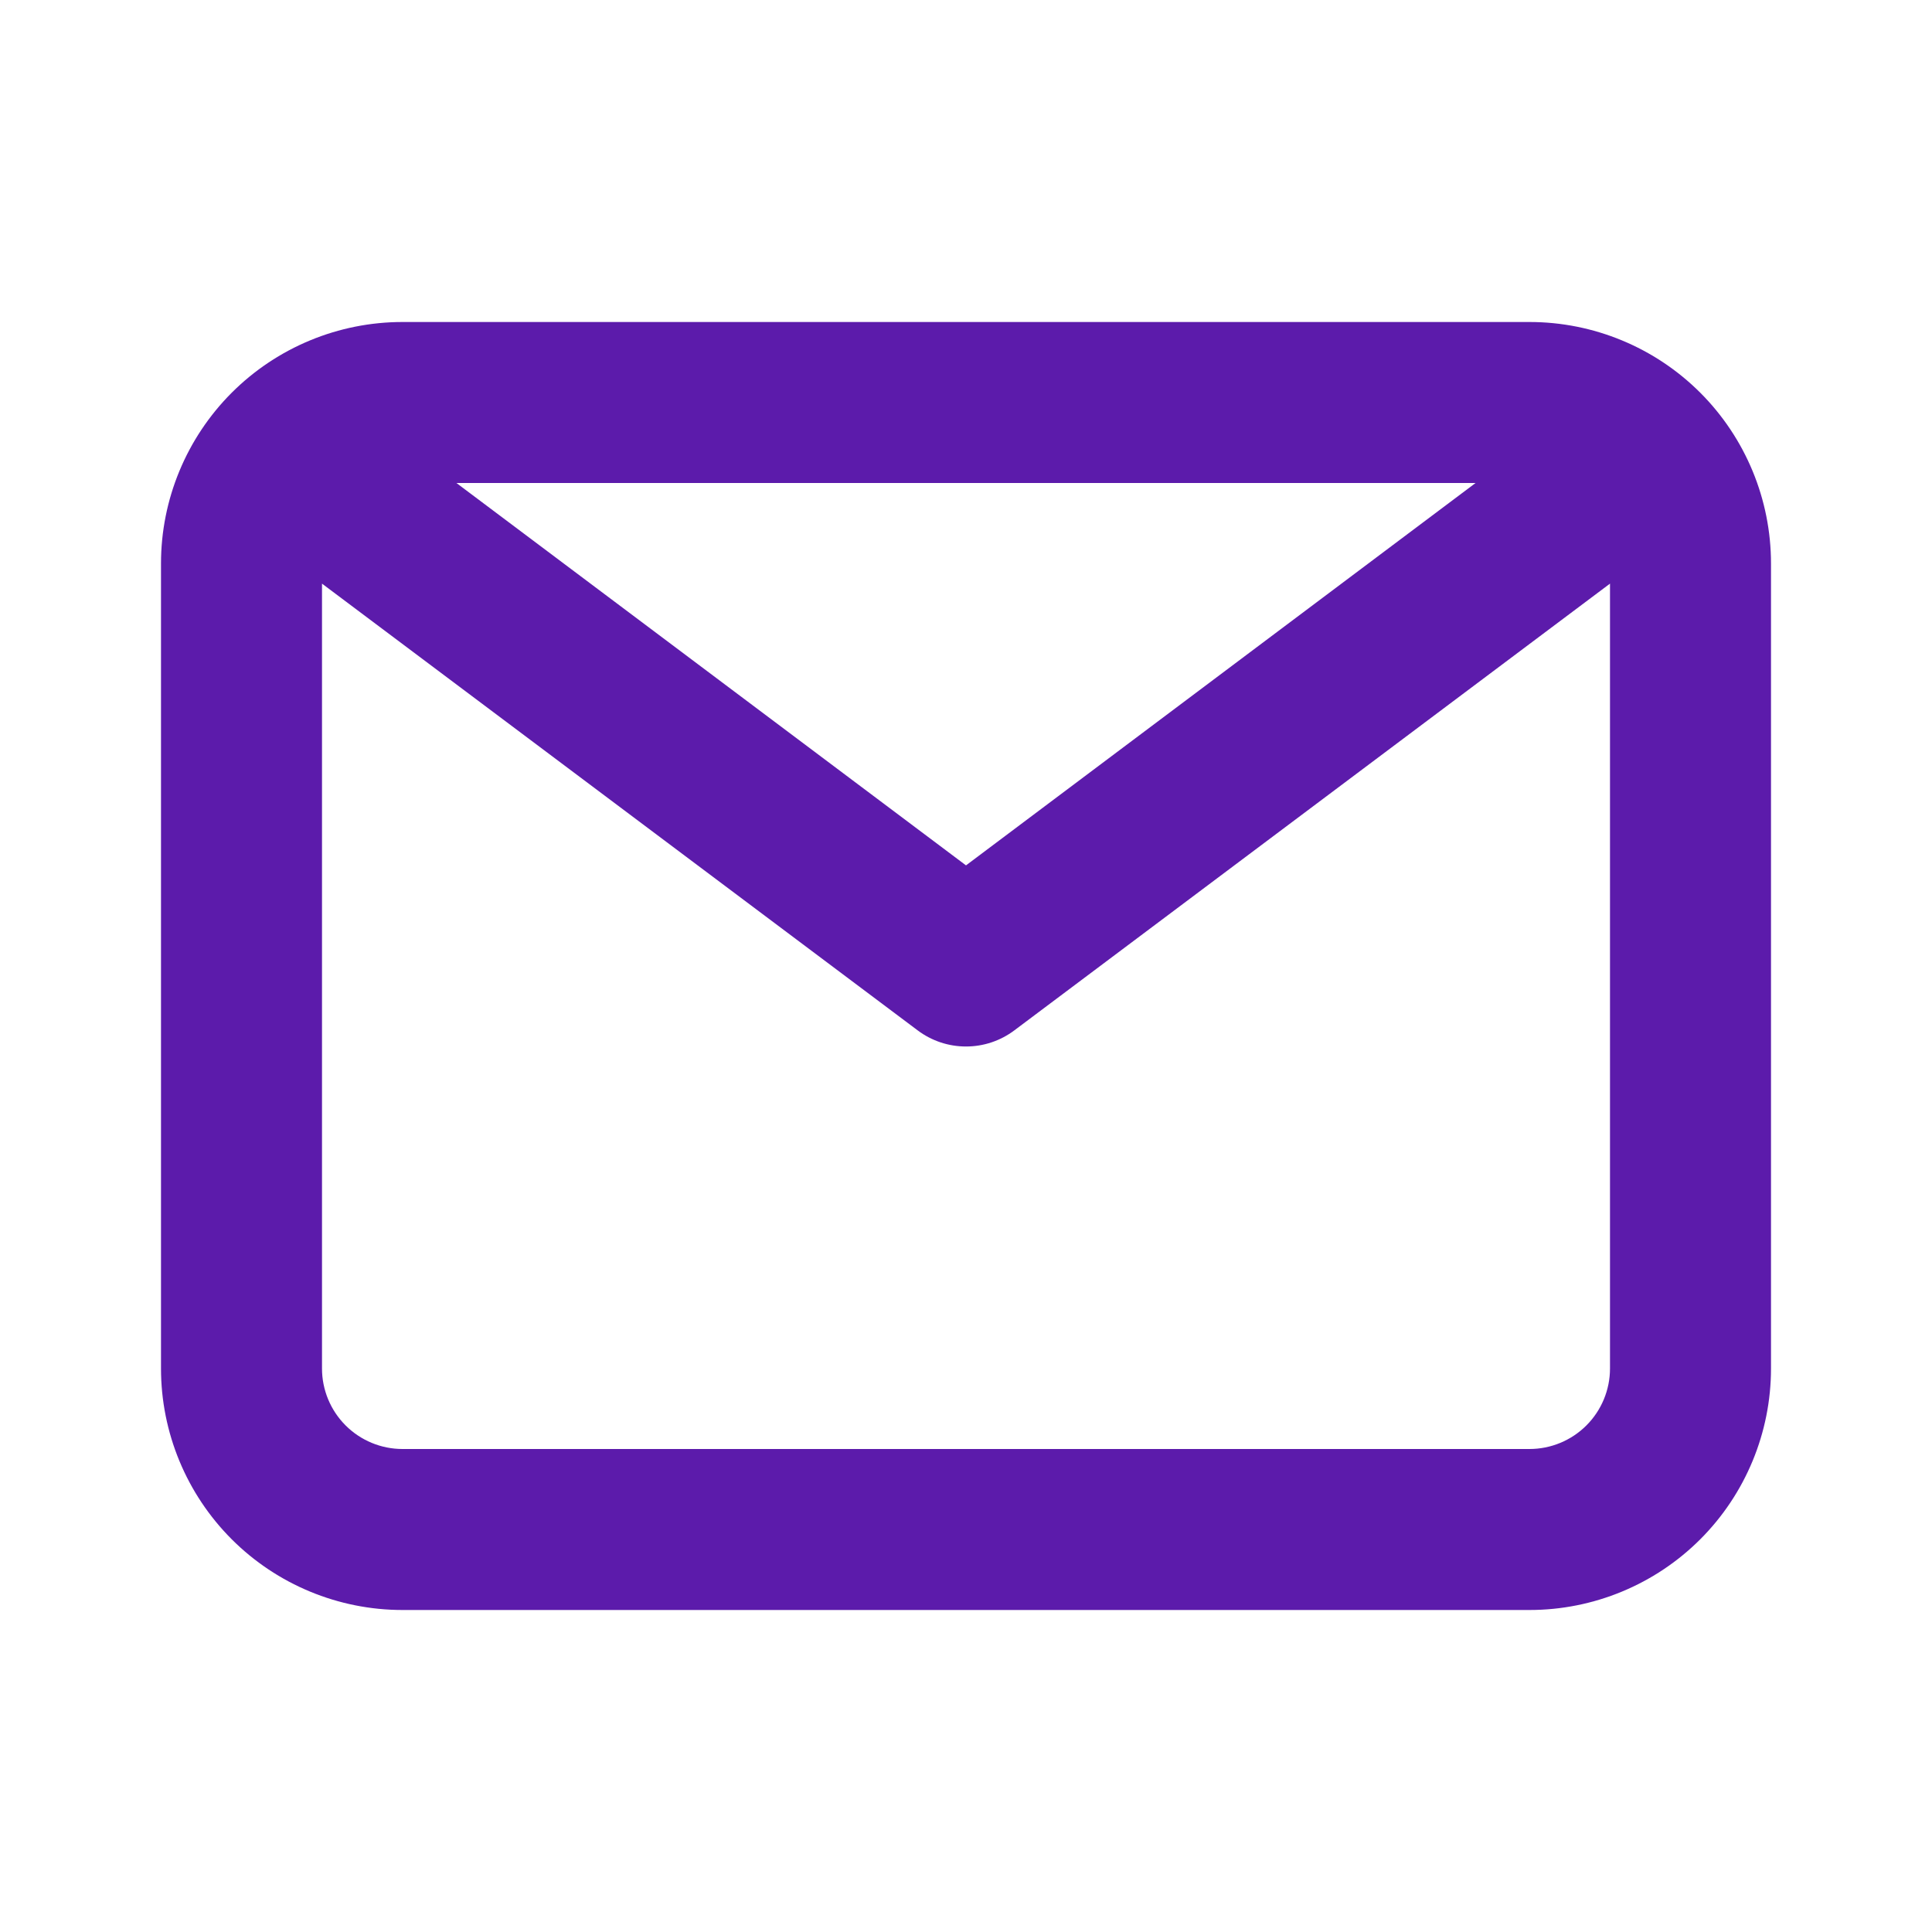
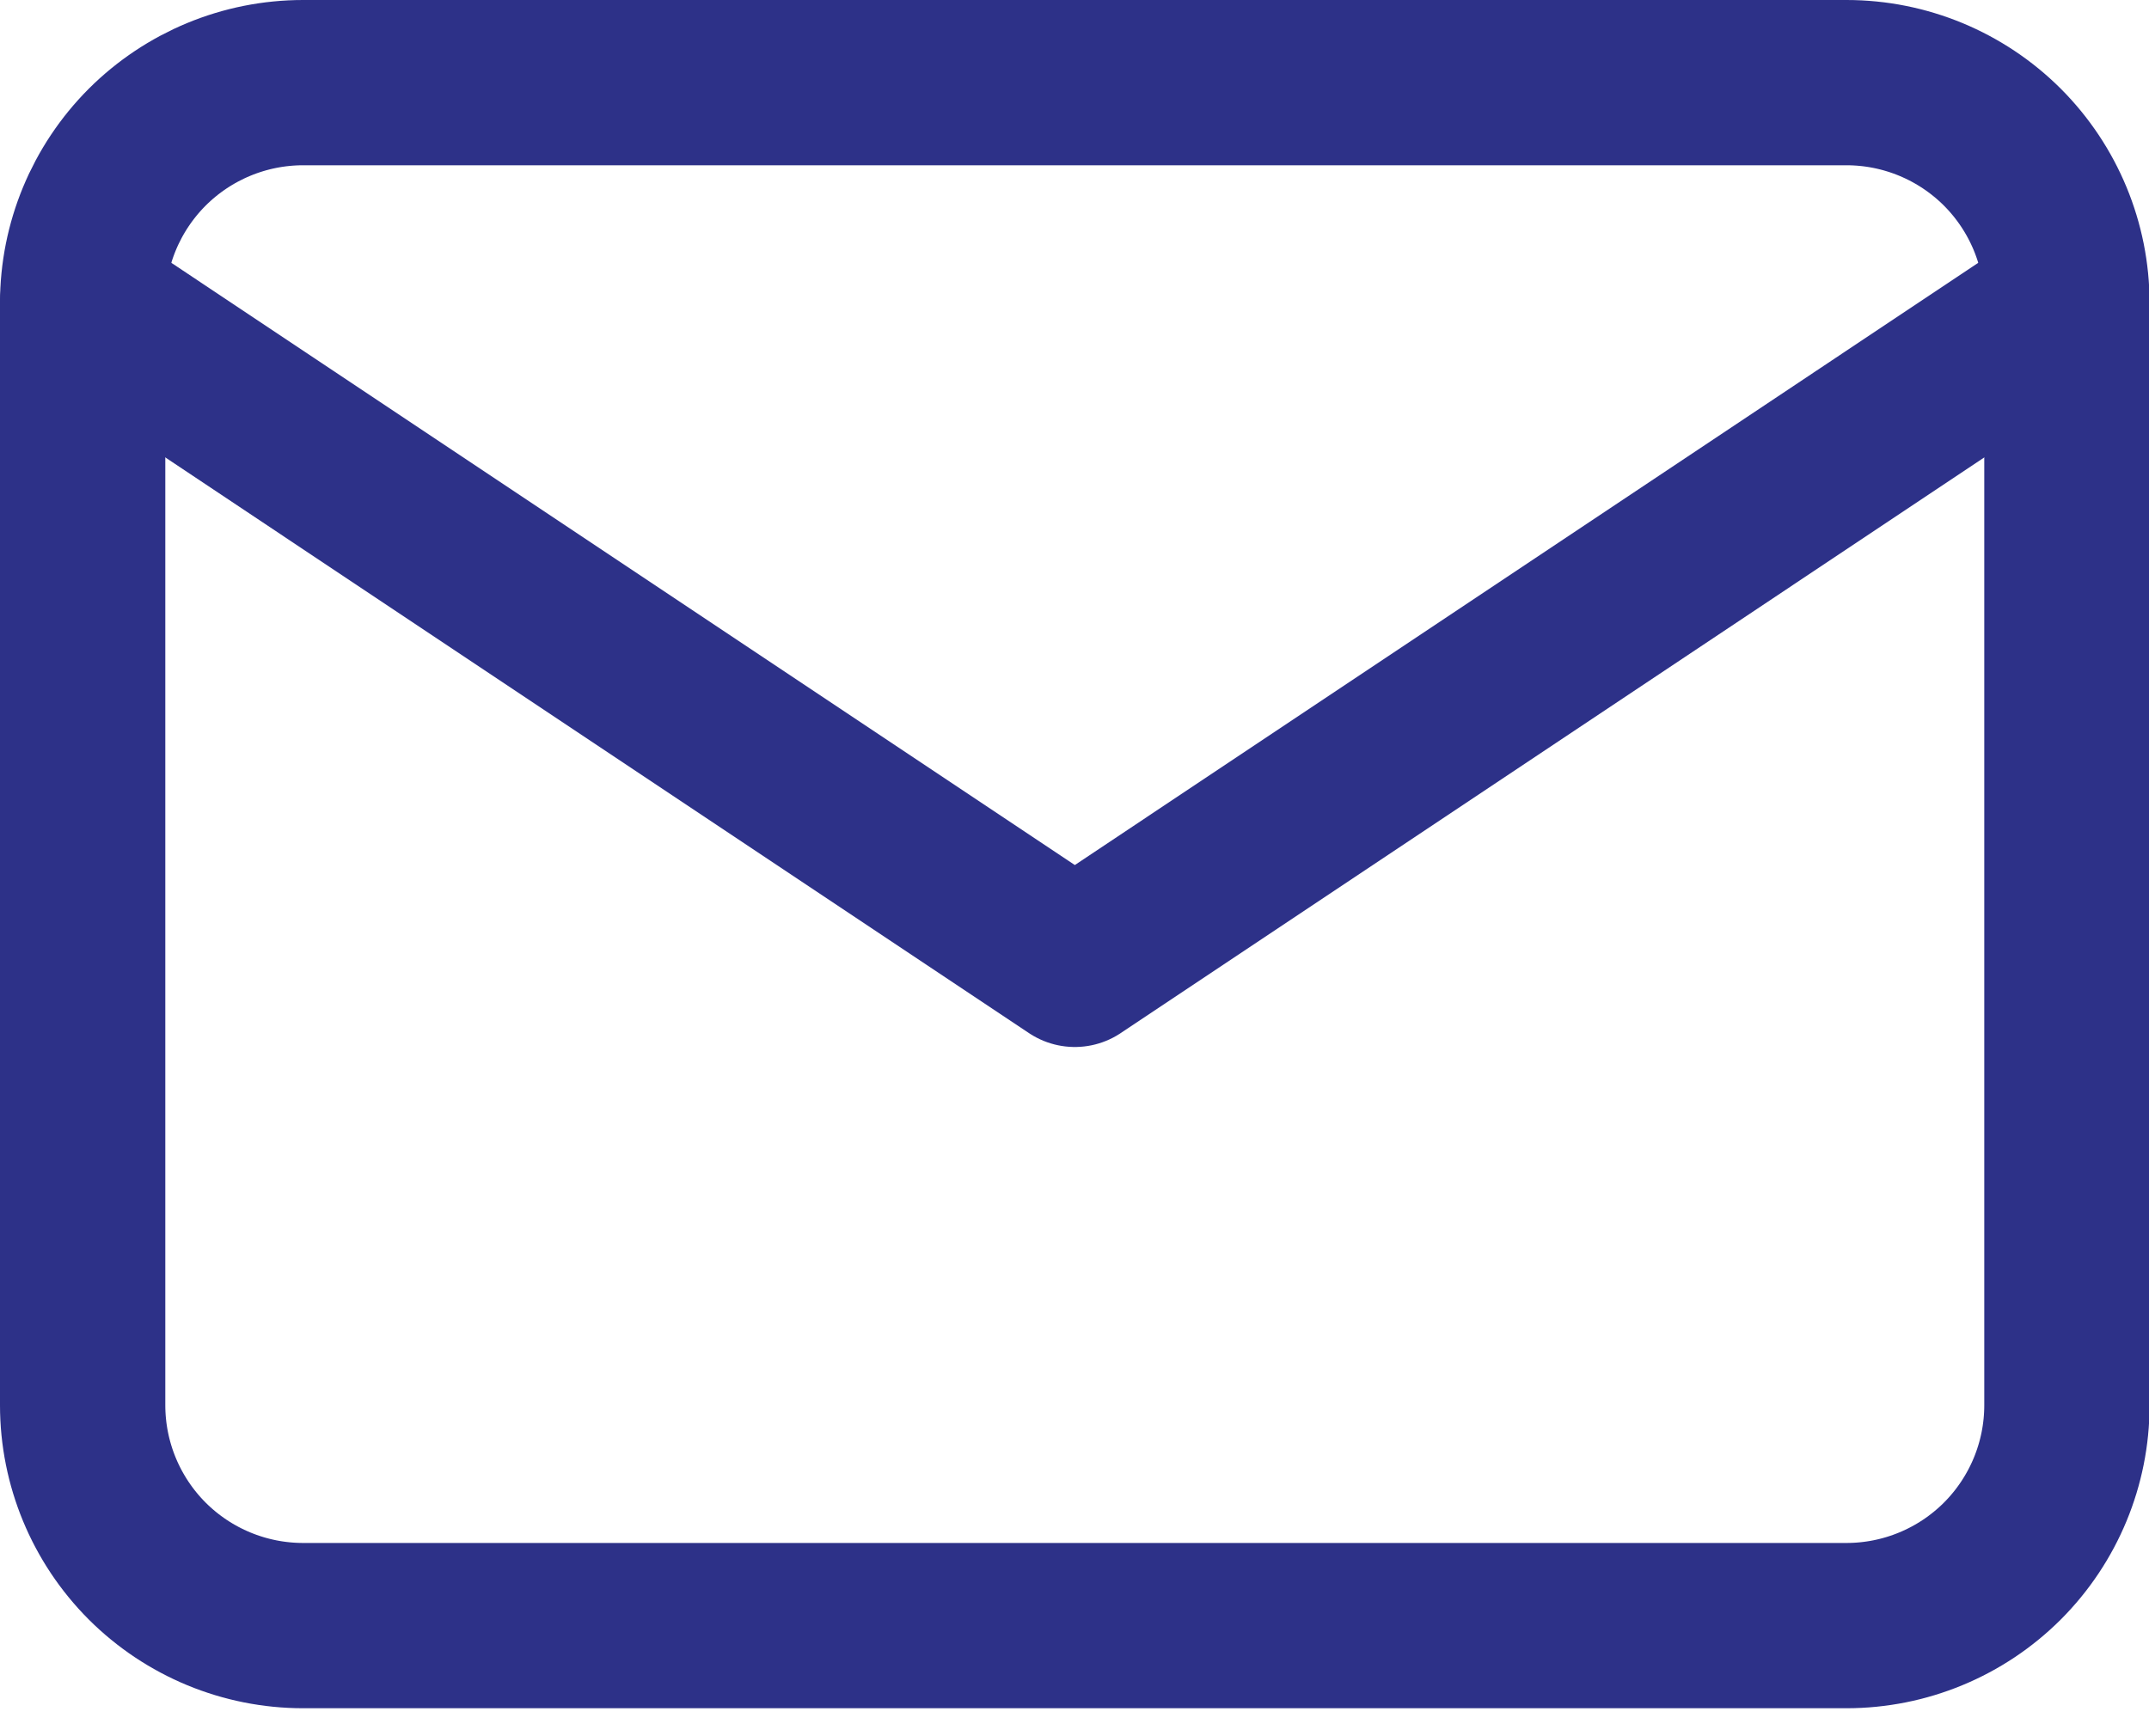
- <svg xmlns="http://www.w3.org/2000/svg" width="48" height="48" viewBox="0 0 48 48" fill="none">
-   <path d="M38 8H10C8.409 8 6.883 8.632 5.757 9.757C4.632 10.883 4 12.409 4 14V34C4 35.591 4.632 37.117 5.757 38.243C6.883 39.368 8.409 40 10 40H38C39.591 40 41.117 39.368 42.243 38.243C43.368 37.117 44 35.591 44 34V14C44 12.409 43.368 10.883 42.243 9.757C41.117 8.632 39.591 8 38 8ZM36.66 12L24 21.5L11.34 12H36.66ZM38 36H10C9.47 36 8.961 35.789 8.586 35.414C8.211 35.039 8 34.53 8 34V14.5L22.8 25.6C23.146 25.86 23.567 26 24 26C24.433 26 24.854 25.86 25.2 25.6L40 14.5V34C40 34.53 39.789 35.039 39.414 35.414C39.039 35.789 38.53 36 38 36Z" fill="#5C1BAB" />
+ <svg xmlns="http://www.w3.org/2000/svg" width="26" height="21" viewBox="0 0 26 21" fill="none">
+   <path d="M1 3.667C1 2.96 1.281 2.282 1.781 1.781C2.282 1.281 2.96 1 3.667 1H22.34C23.047 1 23.725 1.281 24.226 1.781C24.726 2.282 25.007 2.96 25.007 3.667V17.005C25.007 17.712 24.726 18.39 24.226 18.891C23.725 19.391 23.047 19.672 22.34 19.672H3.667C2.96 19.672 2.282 19.391 1.781 18.891C1.281 18.39 1 17.712 1 17.005V3.667Z" stroke="#2D3188" stroke-width="2" stroke-linecap="round" stroke-linejoin="round" />
+   <path d="M1 3.667L13.004 11.67L25.007 3.667" stroke="#2D3188" stroke-width="2" stroke-linecap="round" stroke-linejoin="round" />
</svg>
